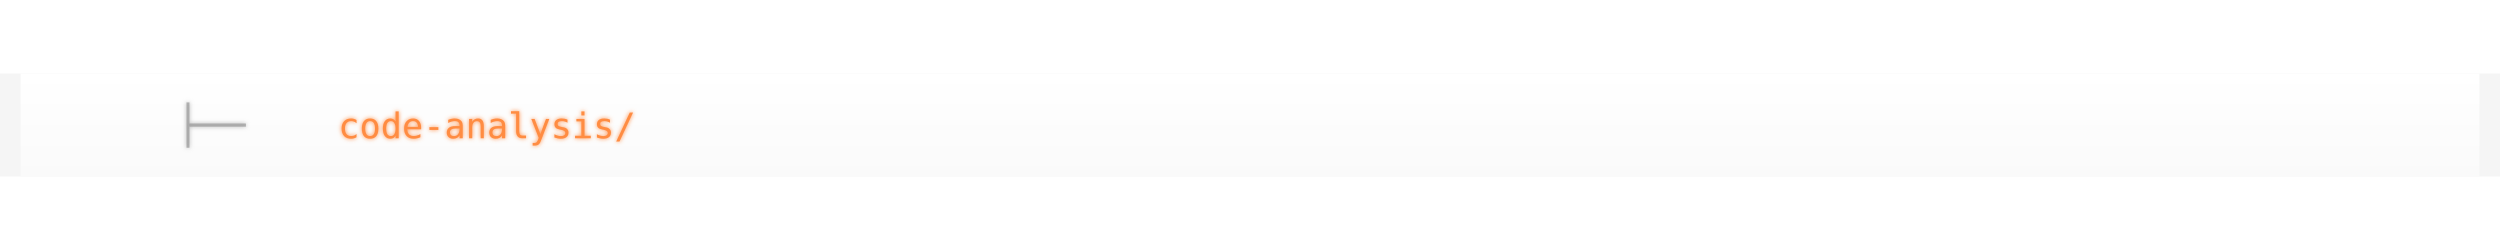
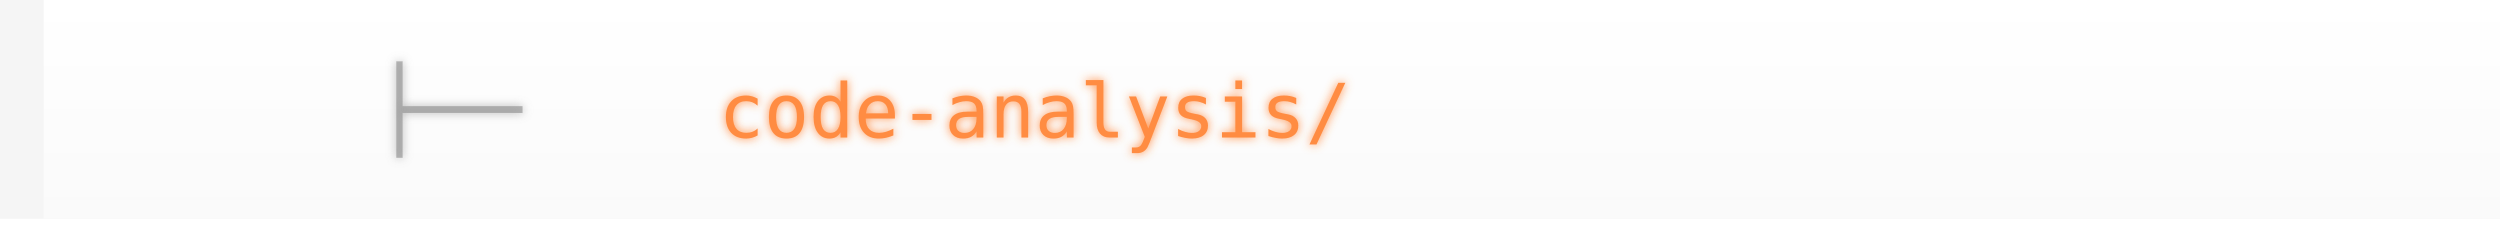
- <svg xmlns="http://www.w3.org/2000/svg" width="400" height="40" preserveAspectRatio="xMinYMid meet" viewBox="0 0 850 35">
+ <svg xmlns="http://www.w3.org/2000/svg" width="400" height="40" preserveAspectRatio="xMinYMid meet" viewBox="0 0 400 40">
  <defs>
    <filter id="textGlow">
      <feGaussianBlur stdDeviation="0.8" result="coloredBlur" />
      <feMerge>
        <feMergeNode in="coloredBlur" />
        <feMergeNode in="SourceGraphic" />
      </feMerge>
    </filter>
    <linearGradient id="bgGrad" x1="0%" y1="0%" x2="0%" y2="100%">
      <stop offset="0%" style="stop-color:#ffffff;stop-opacity:1" />
      <stop offset="100%" style="stop-color:#fafafa;stop-opacity:1" />
    </linearGradient>
  </defs>
  <rect width="850" height="35" fill="#f5f5f5" />
  <rect x="7" y="0" width="836" height="35" fill="url(#bgGrad)" />
  <rect x="7" y="0" width="836" height="35" fill="#FF8C42" opacity="0">
    <animate attributeName="opacity" values="0;0.02;0" dur="2.5s" repeatCount="indefinite" />
  </rect>
  <g filter="url(#textGlow)">
    <text x="60" y="22" font-family="monospace" font-size="13" fill="#999999" opacity="0.7">
      ├──
    </text>
    <text x="115" y="22" font-family="monospace" font-size="12" fill="#FF8C42">
      code-analysis/
      <animate attributeName="opacity" values="1;0.9;1" dur="0.16s" repeatCount="indefinite" />
    </text>
  </g>
</svg>
